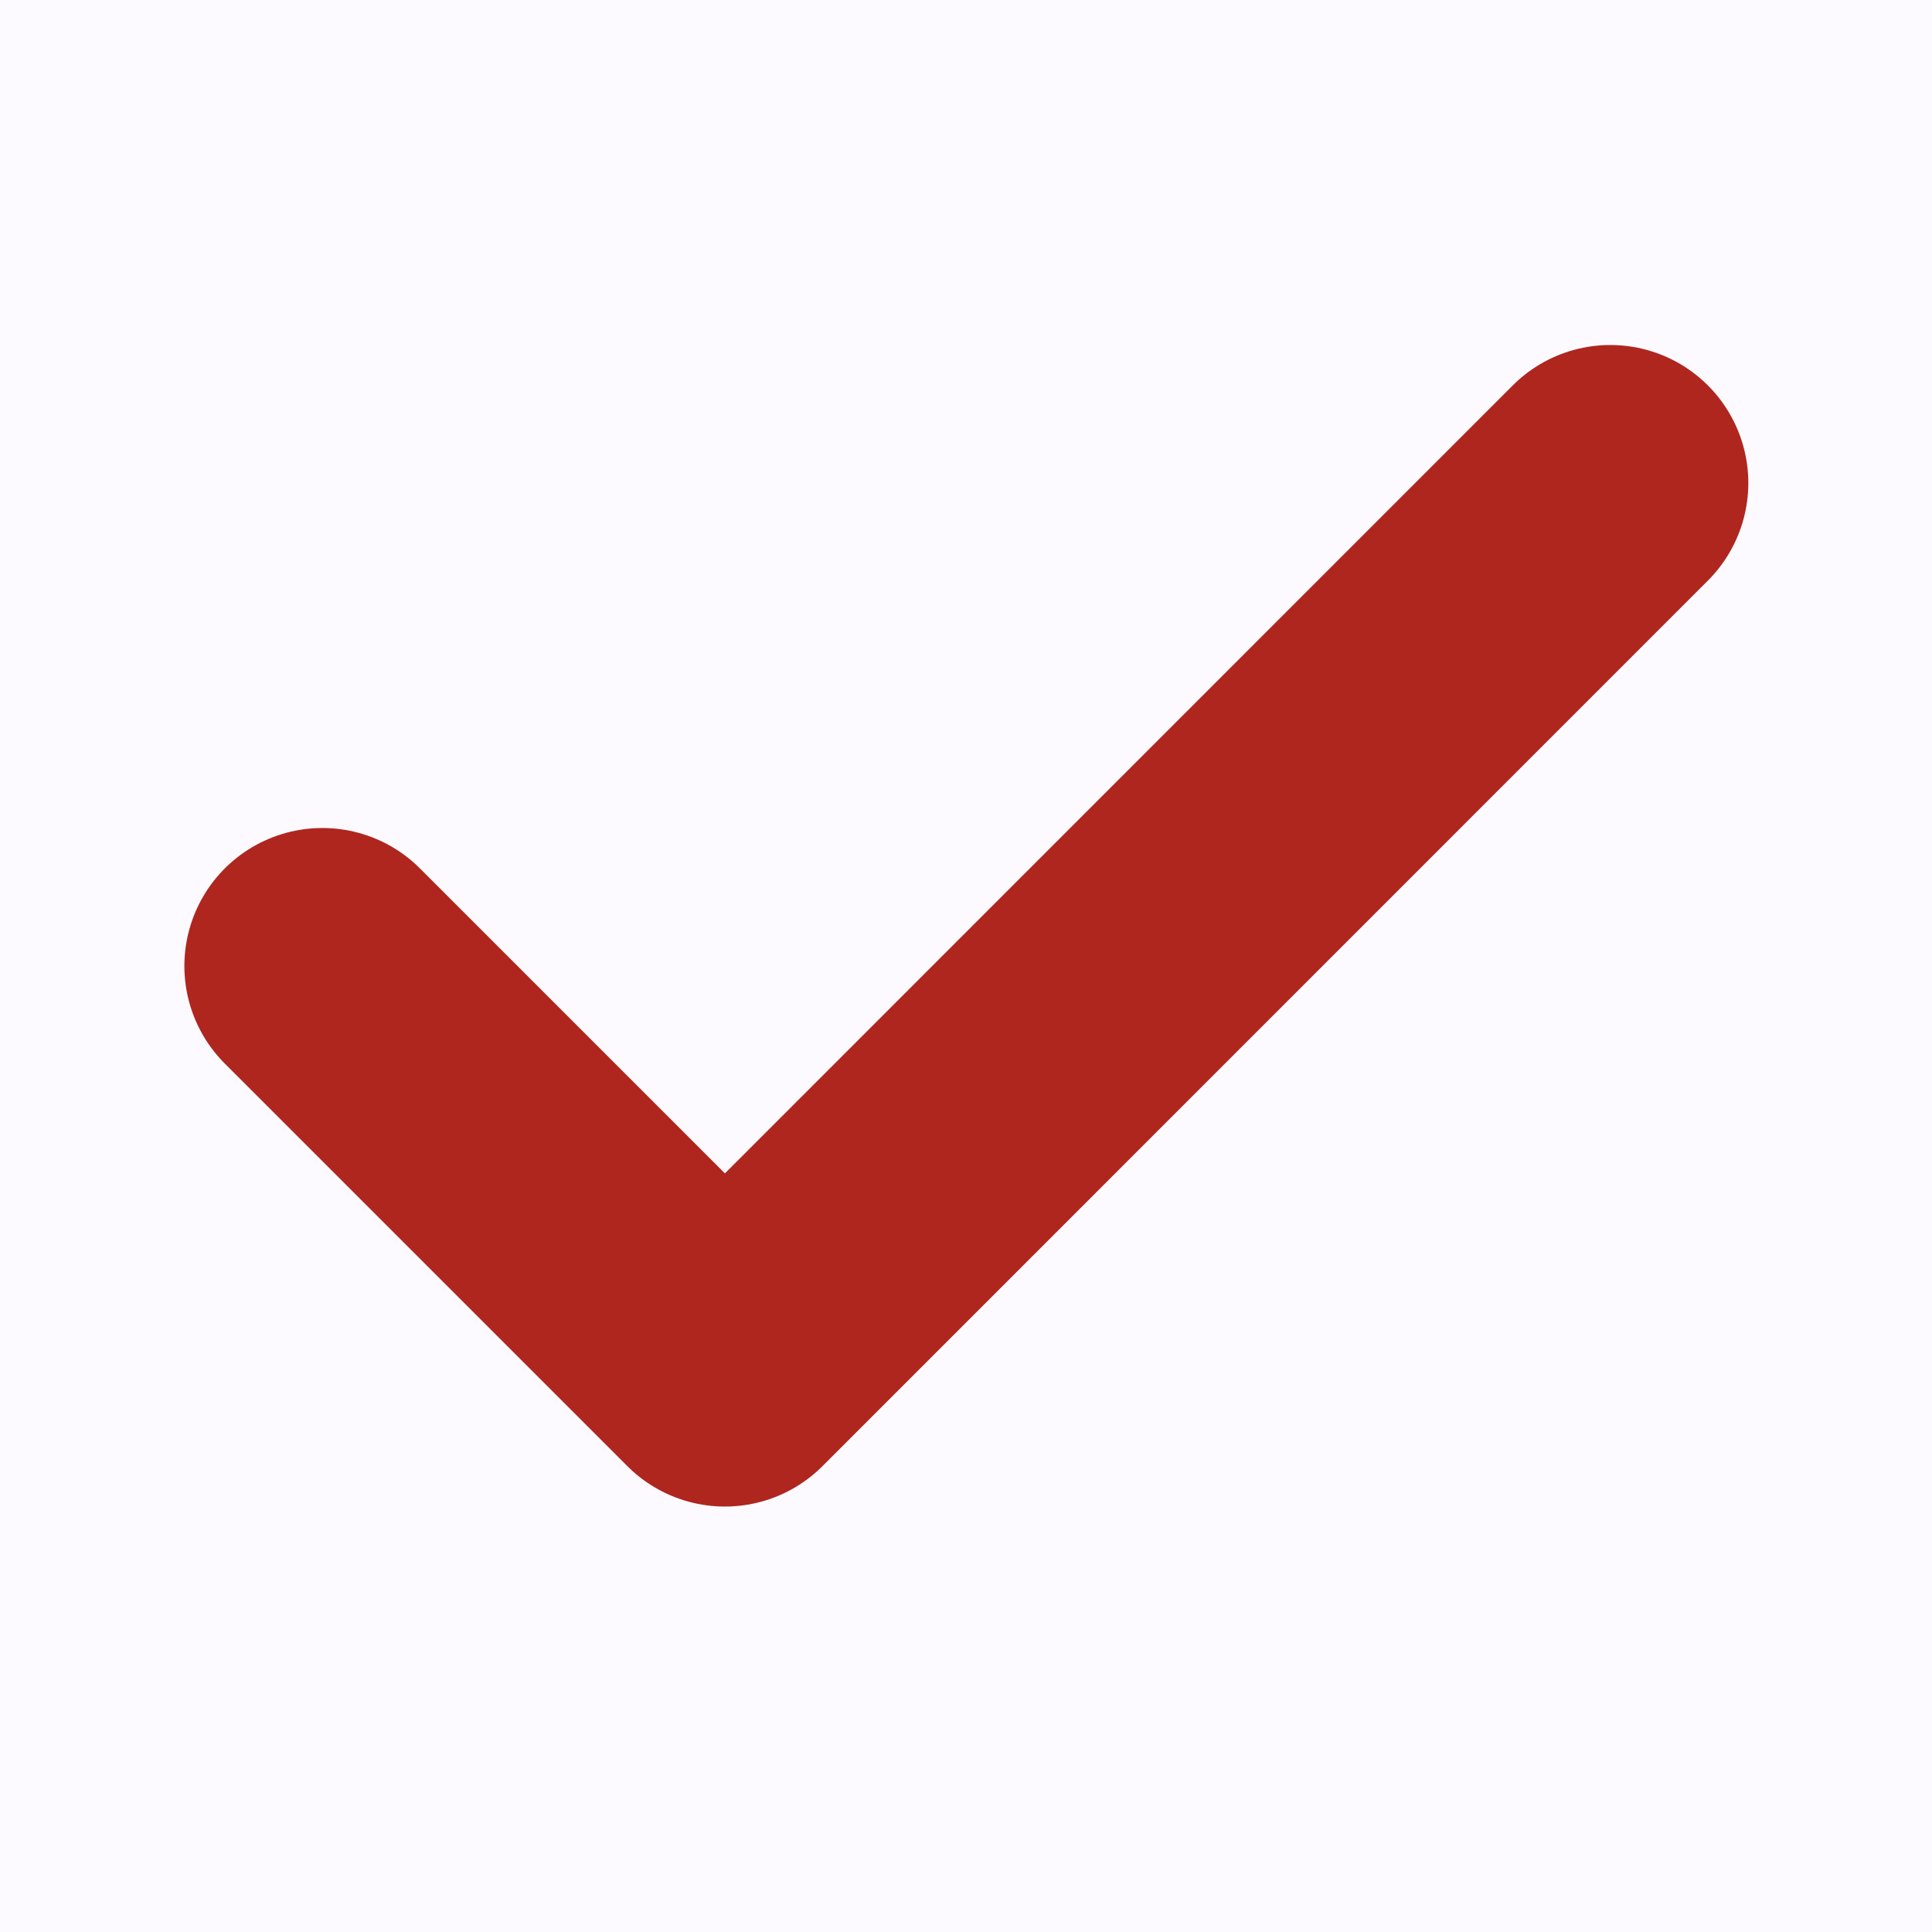
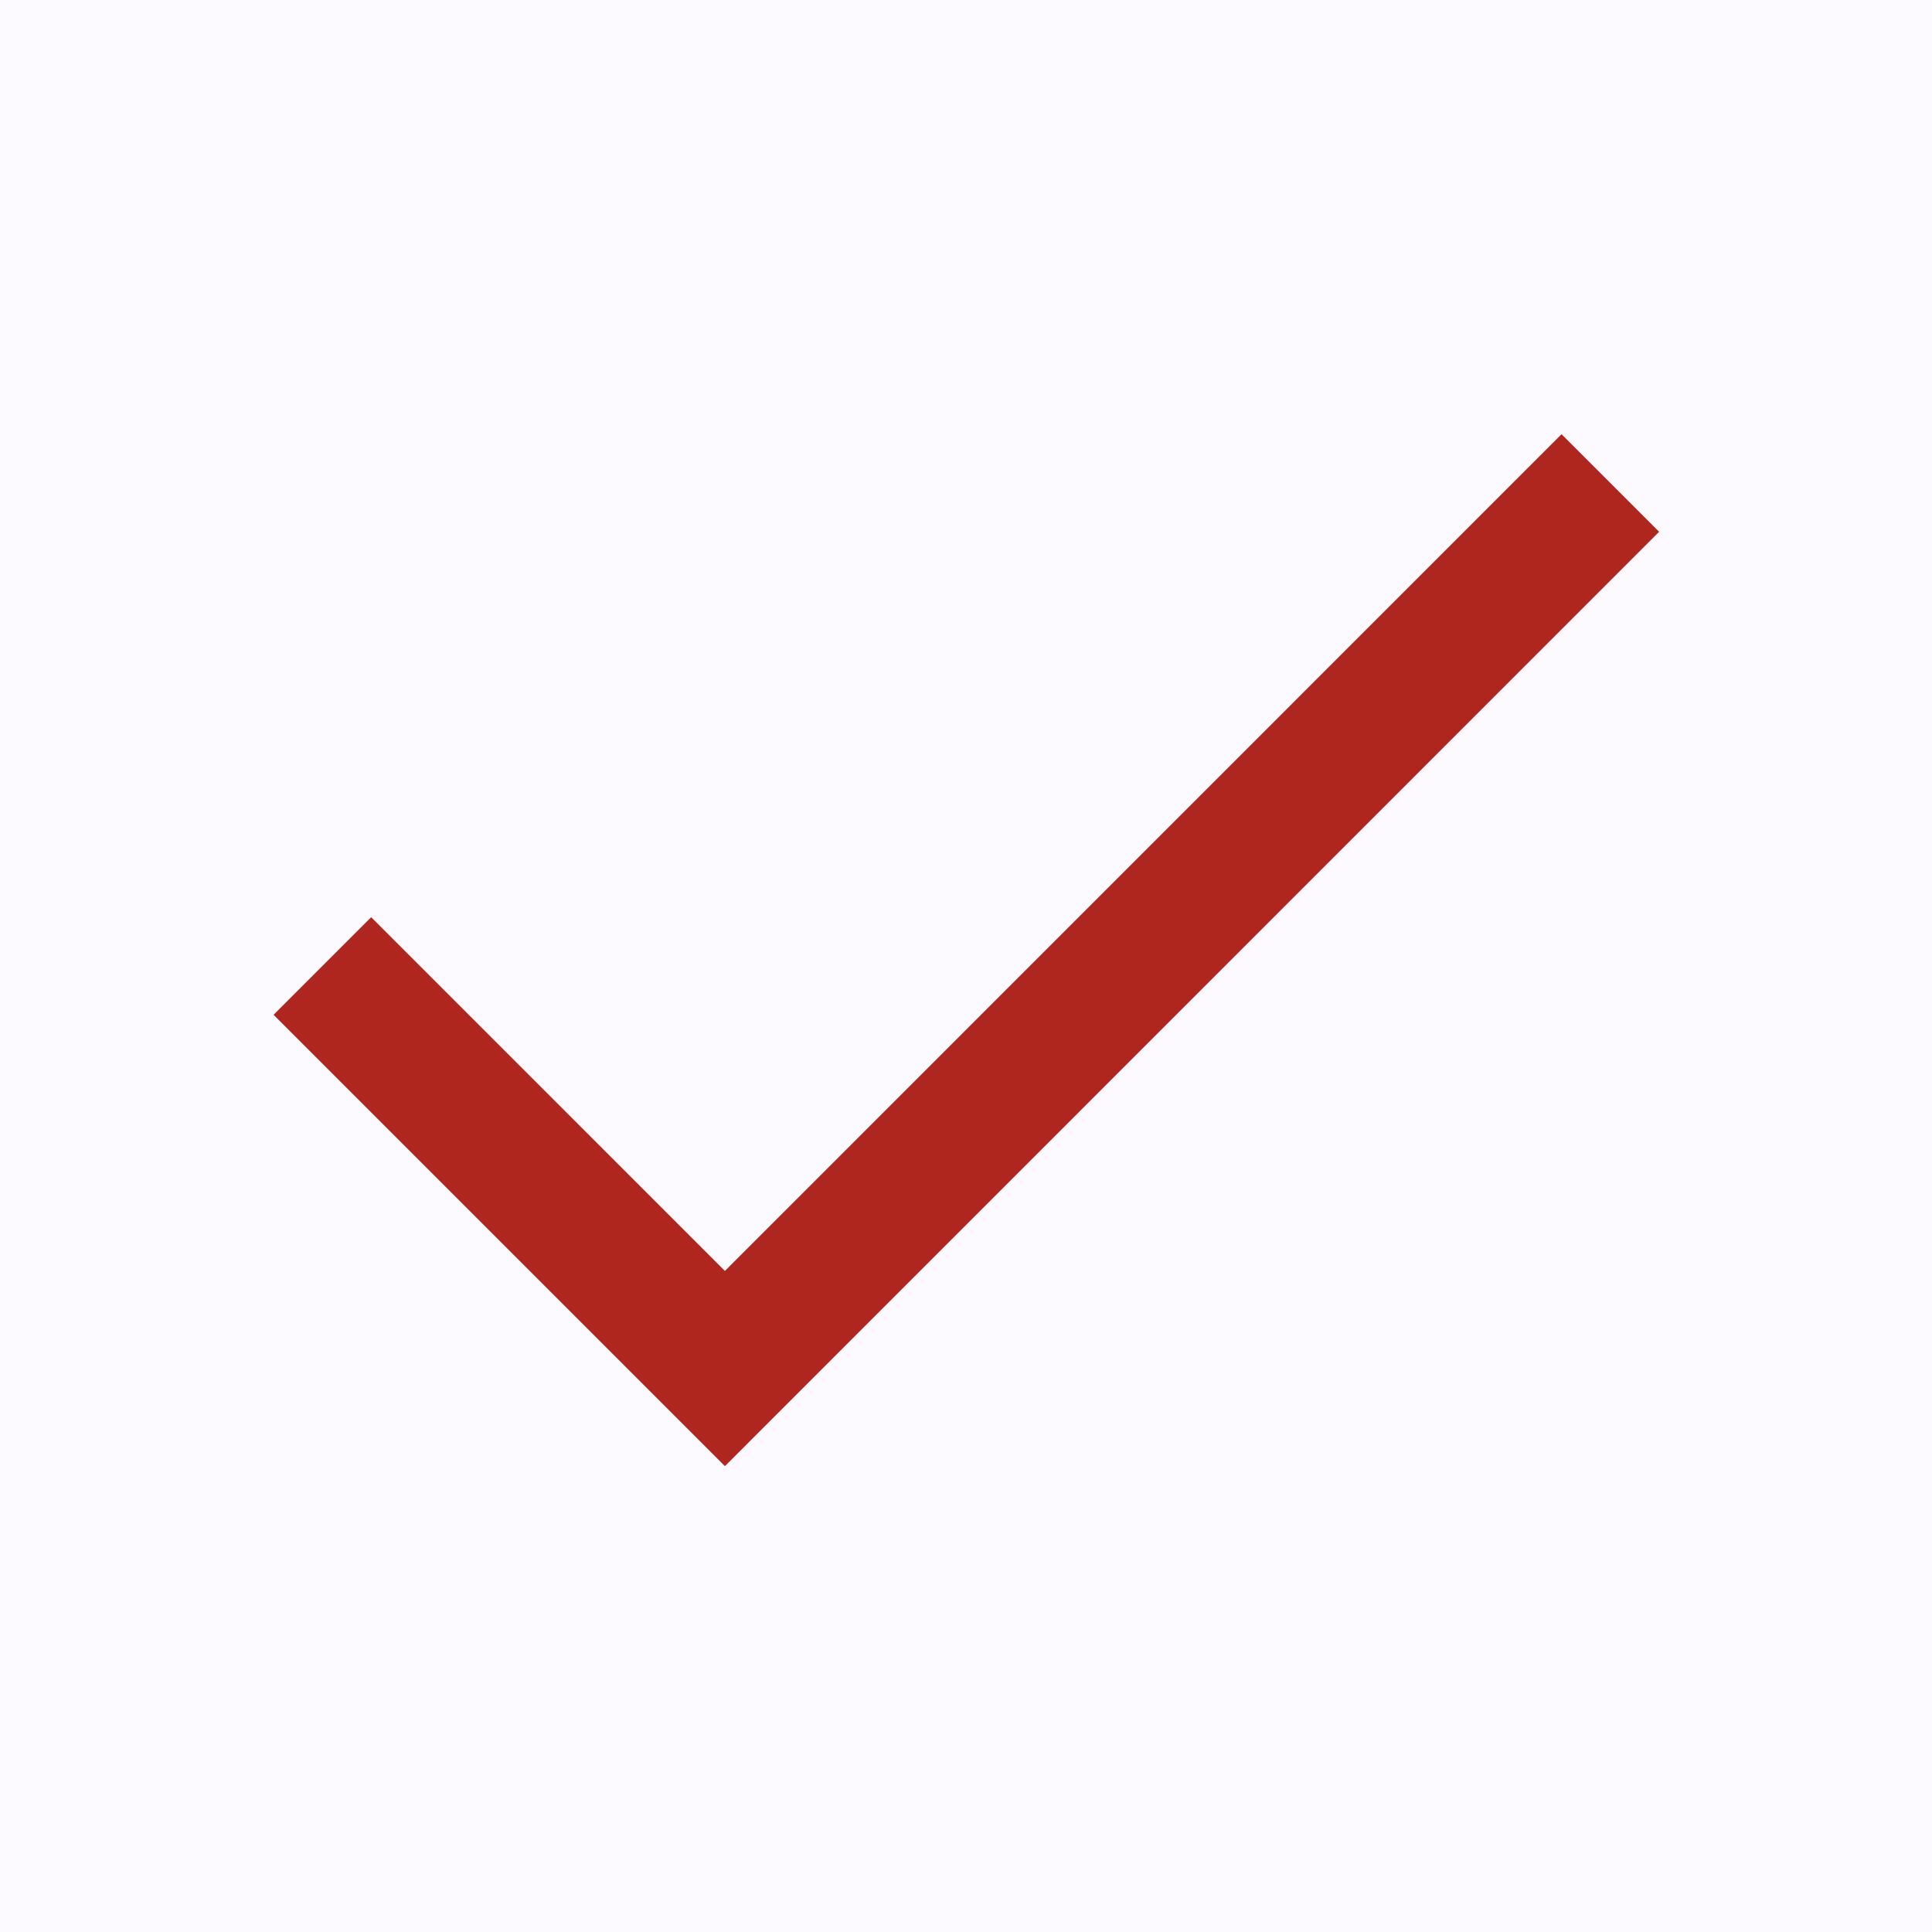
<svg xmlns="http://www.w3.org/2000/svg" width="14" height="14" viewBox="0 0 14 14" fill="none">
  <rect width="14" height="14" fill="#5C5C5C" />
  <g id="UI Sing up" clip-path="url(#clip0_624_4750)">
    <rect width="1440" height="1272" transform="translate(-874 -755)" fill="#F5F5F5" />
    <g id="Sing up">
      <g id="Sing up grid">
        <g id="Input">
          <g id="Buyer/Seller">
            <g id="Seller">
              <g id="Checkbox">
                <g id="_Checkbox base">
                  <rect x="-2.5" y="-2.5" width="19" height="19" rx="5.5" fill="#FCFAFF" />
                  <rect x="-2.5" y="-2.5" width="19" height="19" rx="5.5" stroke="#57181E" />
                  <g id="check">
-                     <path id="Icon" d="M11.669 3.5L5.253 9.917L2.336 7" stroke="#AF261F" stroke-width="2" stroke-linecap="round" stroke-linejoin="round" />
+                     <path id="Icon" d="M11.669 3.5L5.253 9.917L2.336 7" stroke="#AF261F" strokeWidth="2" strokeLinecap="round" strokeLinejoin="round" />
                  </g>
                </g>
              </g>
            </g>
          </g>
        </g>
      </g>
    </g>
  </g>
  <defs>
    <clipPath id="clip0_624_4750">
      <rect width="1440" height="1272" fill="white" transform="translate(-874 -755)" />
    </clipPath>
  </defs>
</svg>
